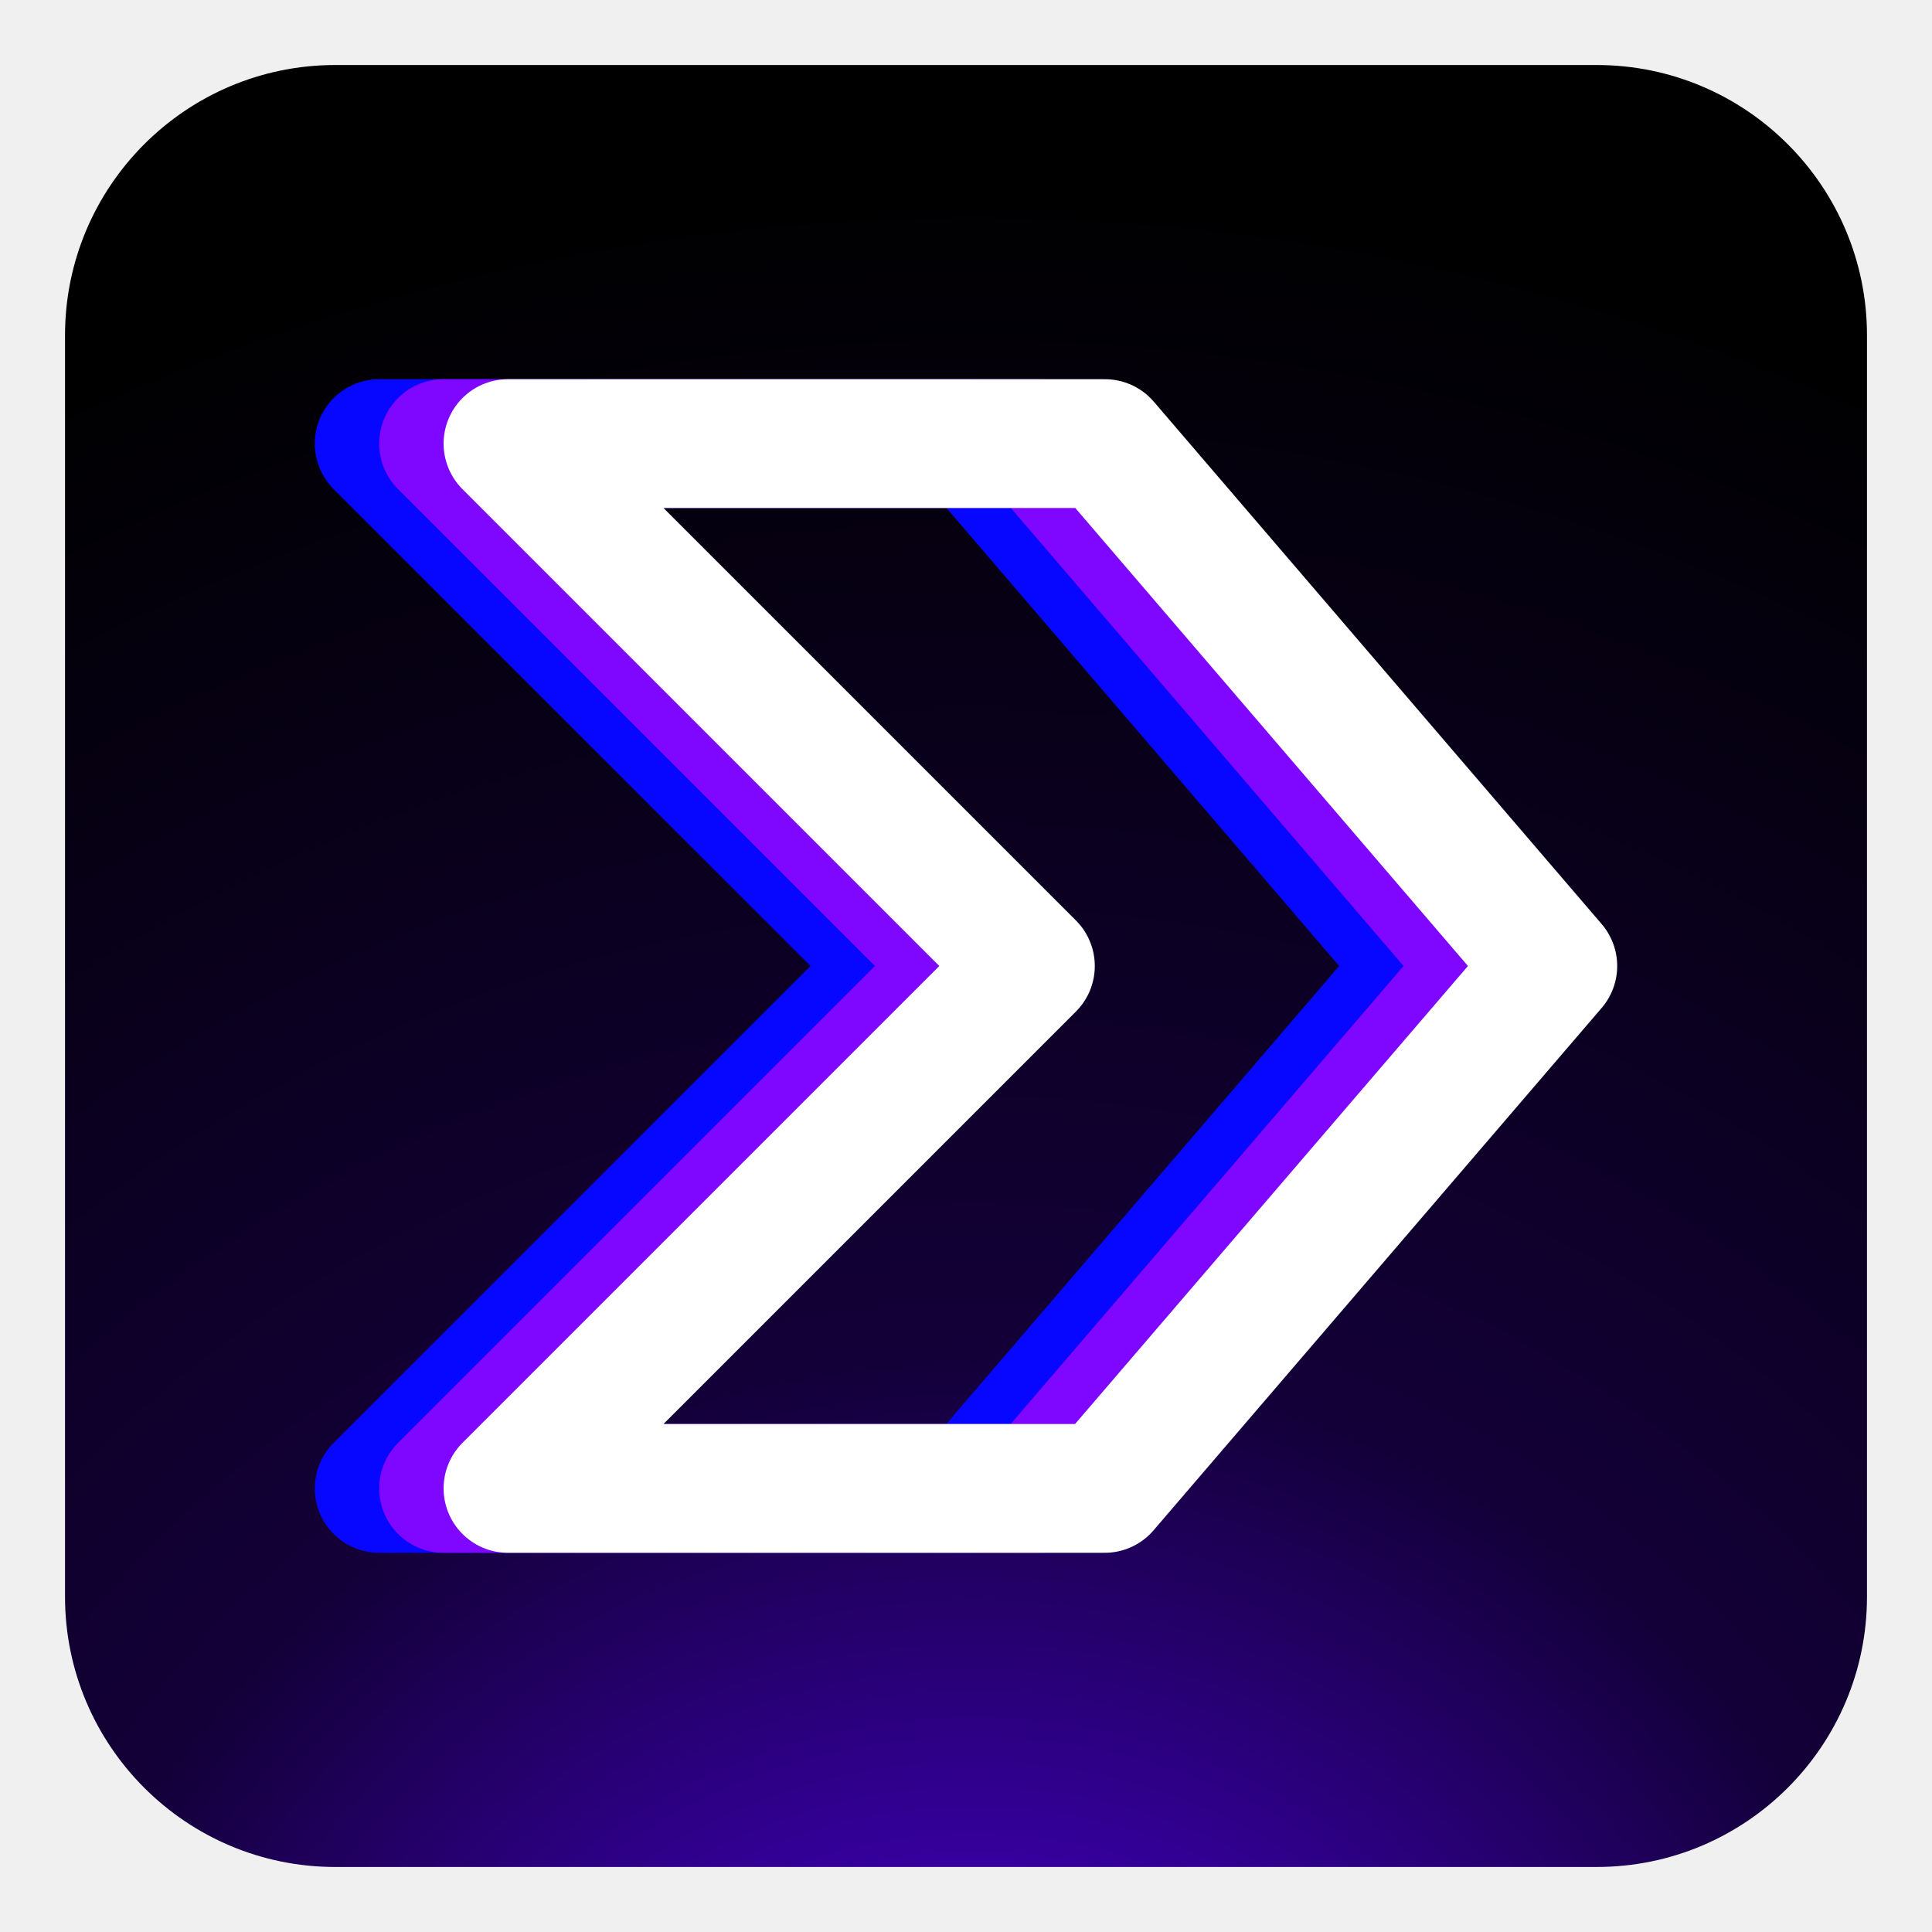
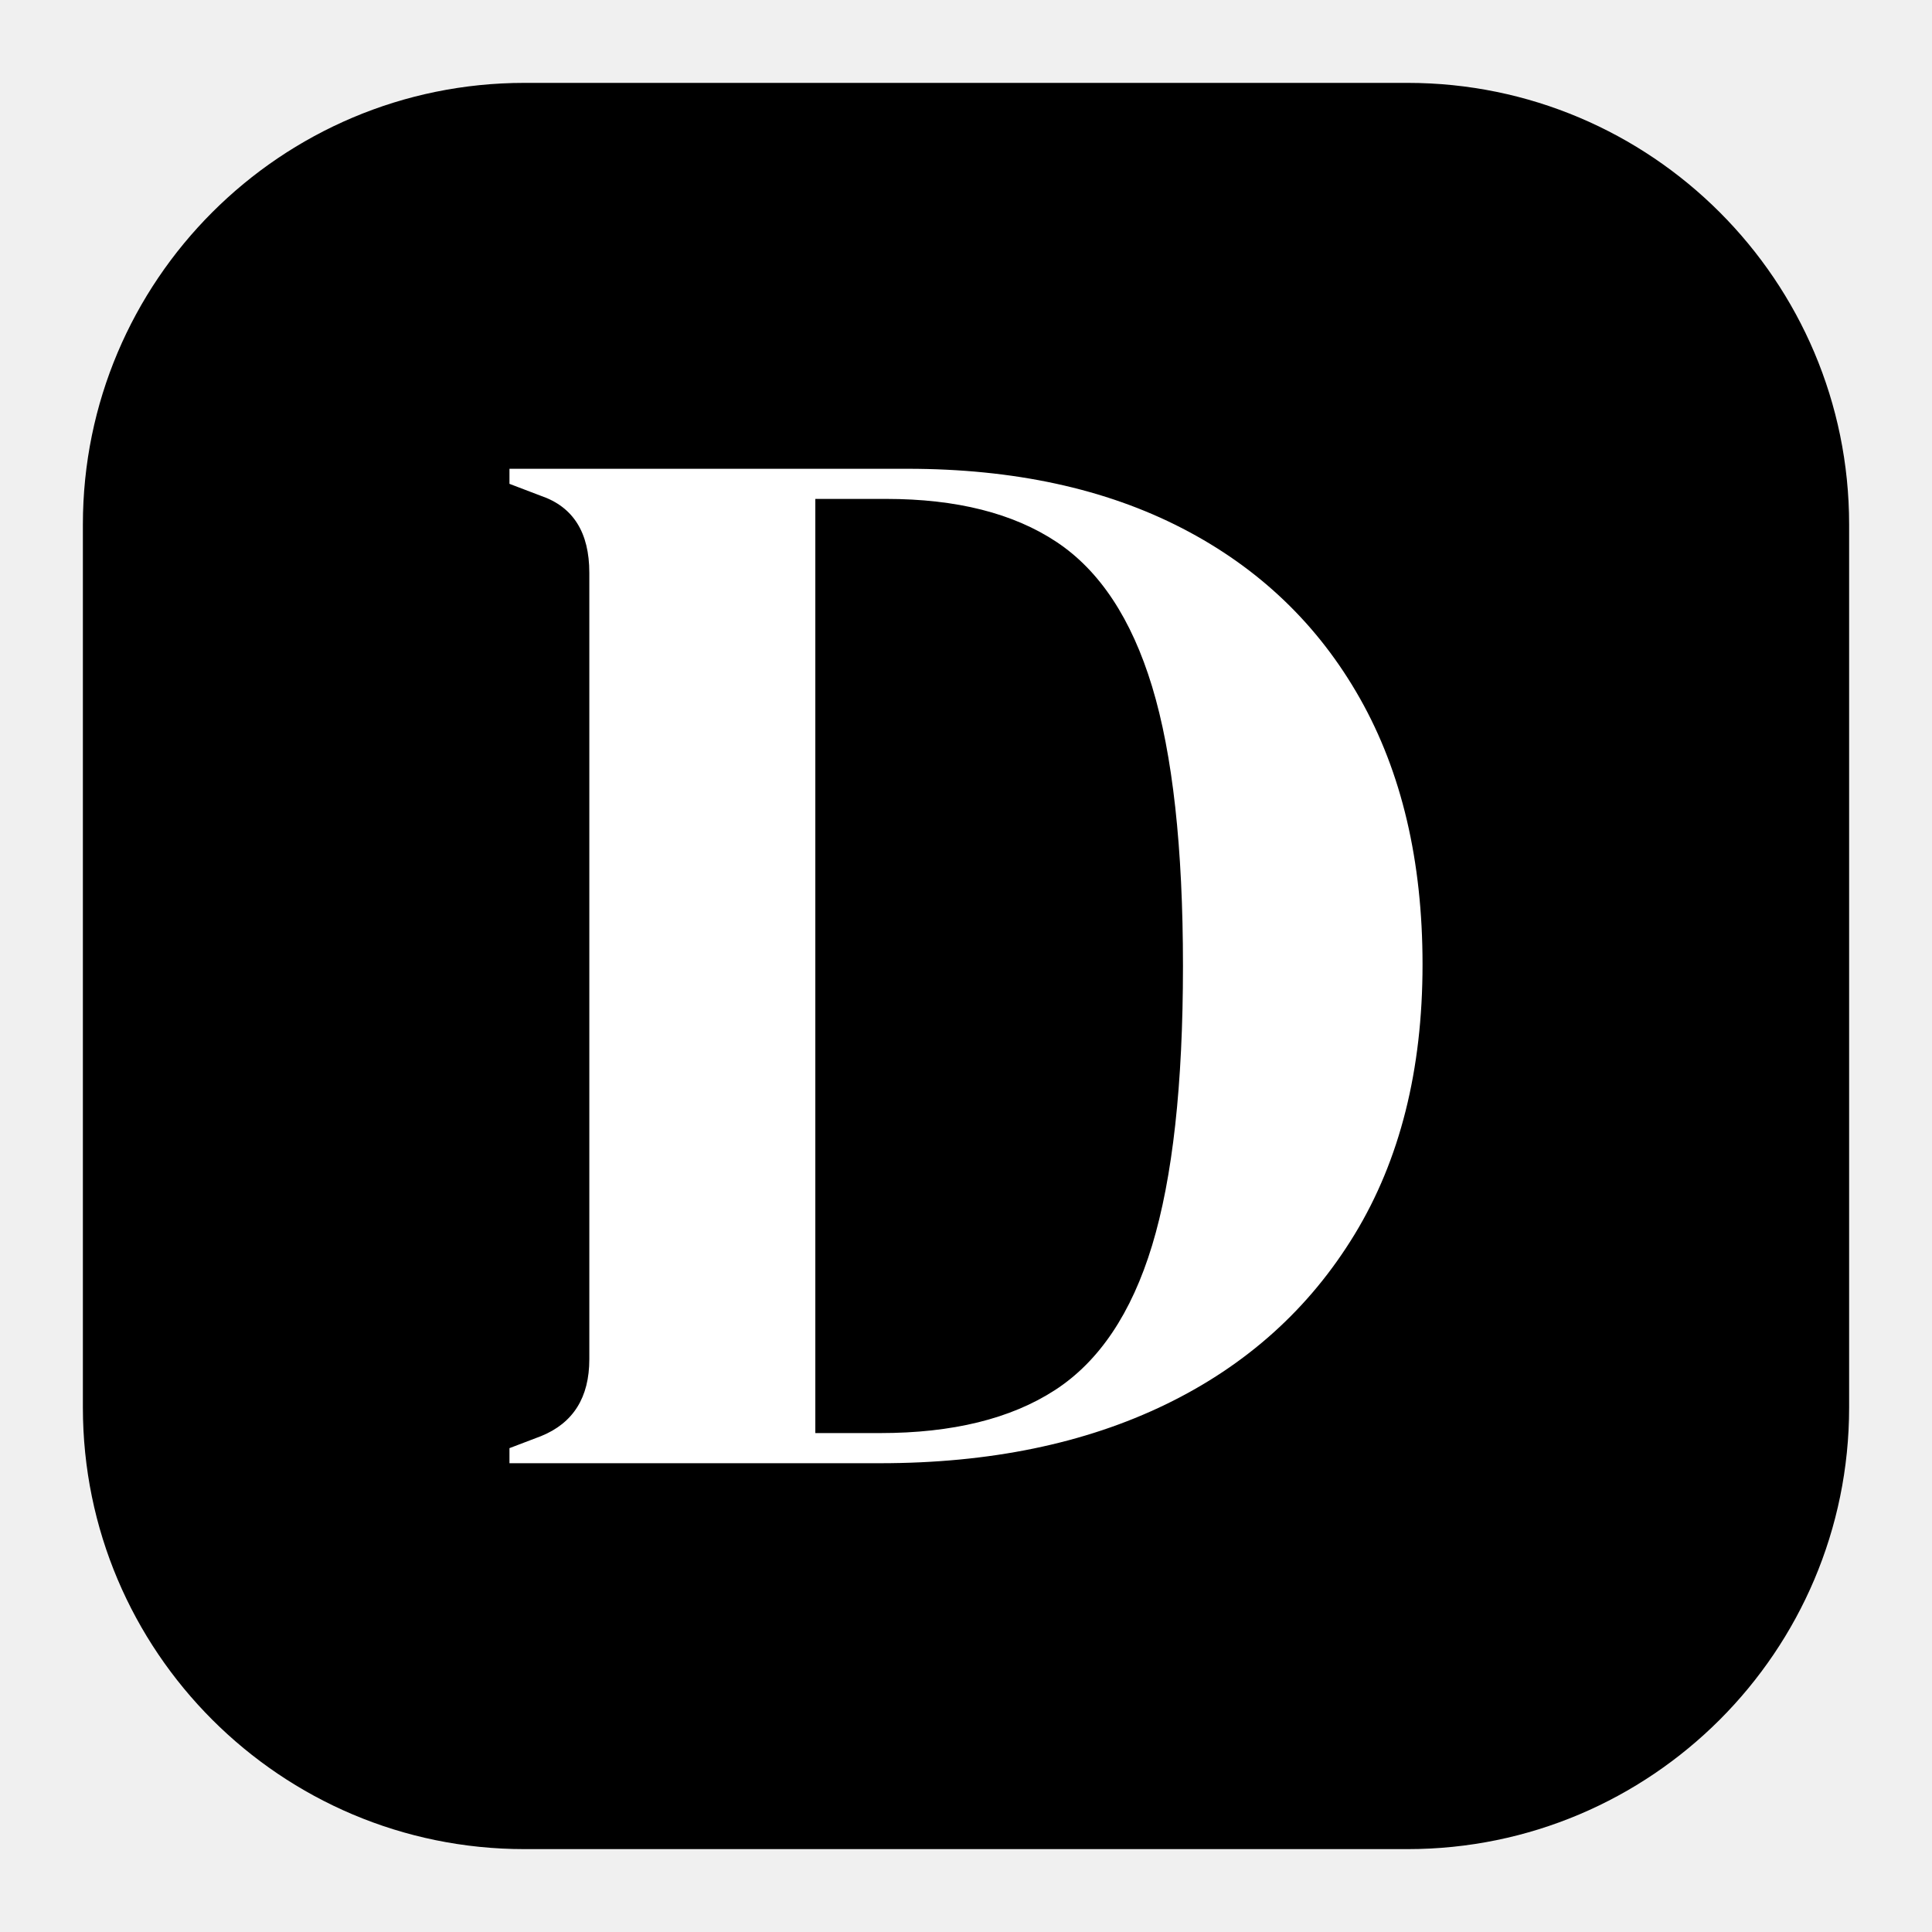
<svg xmlns="http://www.w3.org/2000/svg" width="100%" height="100%" viewBox="0 0 150 150" version="1.1" xml:space="preserve" style="fill-rule:evenodd;clip-rule:evenodd;stroke-linejoin:round;stroke-miterlimit:2;">
-   <path d="M144.952,26.034C144.952,14.452 135.548,5.048 123.966,5.048L26.034,5.048C14.452,5.048 5.048,14.452 5.048,26.034L5.048,123.966C5.048,135.548 14.452,144.952 26.034,144.952L123.966,144.952C135.548,144.952 144.952,135.548 144.952,123.966L144.952,26.034Z" style="fill:url(#_Radial1);" />
-   <g transform="matrix(1,0,0,1,5,0)">
-     <g transform="matrix(1,0,0,1,-15.6772,-4.70799)">
-       <path d="M86.462,39.149L40.118,39.149L80.677,79.708L40.118,120.267L86.443,120.267L121.236,79.708L86.462,39.149Z" style="fill:none;stroke:rgb(7,7,255);stroke-width:10px;stroke-linecap:round;stroke-miterlimit:1.5;" />
-     </g>
-     <g transform="matrix(1,0,0,1,-10.6772,-4.70799)">
-       <path d="M86.462,39.149L40.118,39.149L80.677,79.708L40.118,120.267L86.443,120.267L121.236,79.708L86.462,39.149Z" style="fill:none;stroke:rgb(127,7,255);stroke-width:10px;stroke-linecap:round;stroke-miterlimit:1.5;" />
-     </g>
-     <g transform="matrix(1,0,0,1,-5.67722,-4.70799)">
-       <path d="M86.462,39.149L40.118,39.149L80.677,79.708L40.118,120.267L86.443,120.267L121.236,79.708L86.462,39.149Z" style="fill:none;stroke:white;stroke-width:10px;stroke-linecap:round;stroke-miterlimit:1.5;" />
-     </g>
+   <g transform="matrix(1.12482,0,0,1.12482,-21.4749,-21.8125)">
+     <path d="M146.726,55.591C146.726,38.77 133.069,25.113 116.248,25.113L55.291,25.113C38.469,25.113 24.813,38.77 24.813,55.591L24.813,116.548C24.813,133.369 38.469,147.026 55.291,147.026L116.248,147.026C133.069,147.026 146.726,133.369 146.726,116.548L146.726,55.591Z" />
  </g>
-   <defs>
-     <radialGradient id="_Radial1" cx="0" cy="0" r="1" gradientUnits="userSpaceOnUse" gradientTransform="matrix(117.462,-123.44,123.44,117.462,75,184.143)">
-       <stop offset="0" style="stop-color:rgb(87,0,255);stop-opacity:1" />
-       <stop offset="0.46" style="stop-color:rgb(19,0,56);stop-opacity:1" />
-       <stop offset="1" style="stop-color:black;stop-opacity:1" />
-     </radialGradient>
-   </defs>
+   <g transform="matrix(1.21856,0,0,1.21856,-28.1925,20.3241)">
+     <path d="M55.596,76.549L55.596,75.589L57.612,74.821C59.66,73.989 60.684,72.357 60.684,69.925L60.684,19.813C60.684,17.253 59.66,15.621 57.612,14.917L55.596,14.149L55.596,13.189L80.94,13.189C87.724,13.189 93.564,14.453 98.46,16.981C103.356,19.509 107.132,23.125 109.788,27.829C112.444,32.533 113.772,38.181 113.772,44.773C113.772,51.493 112.332,57.221 109.452,61.957C106.572,66.693 102.556,70.309 97.404,72.805C92.252,75.301 86.188,76.549 79.212,76.549L55.596,76.549ZM75.084,74.629L79.212,74.629C83.82,74.629 87.532,73.717 90.348,71.893C93.164,70.069 95.228,66.997 96.54,62.677C97.852,58.357 98.508,52.421 98.508,44.869C98.508,37.317 97.852,31.381 96.54,27.061C95.228,22.741 93.196,19.669 90.444,17.845C87.692,16.021 84.076,15.109 79.596,15.109L75.084,15.109L75.084,74.629Z" style="fill:white;fill-rule:nonzero;" />
+   </g>
</svg>
